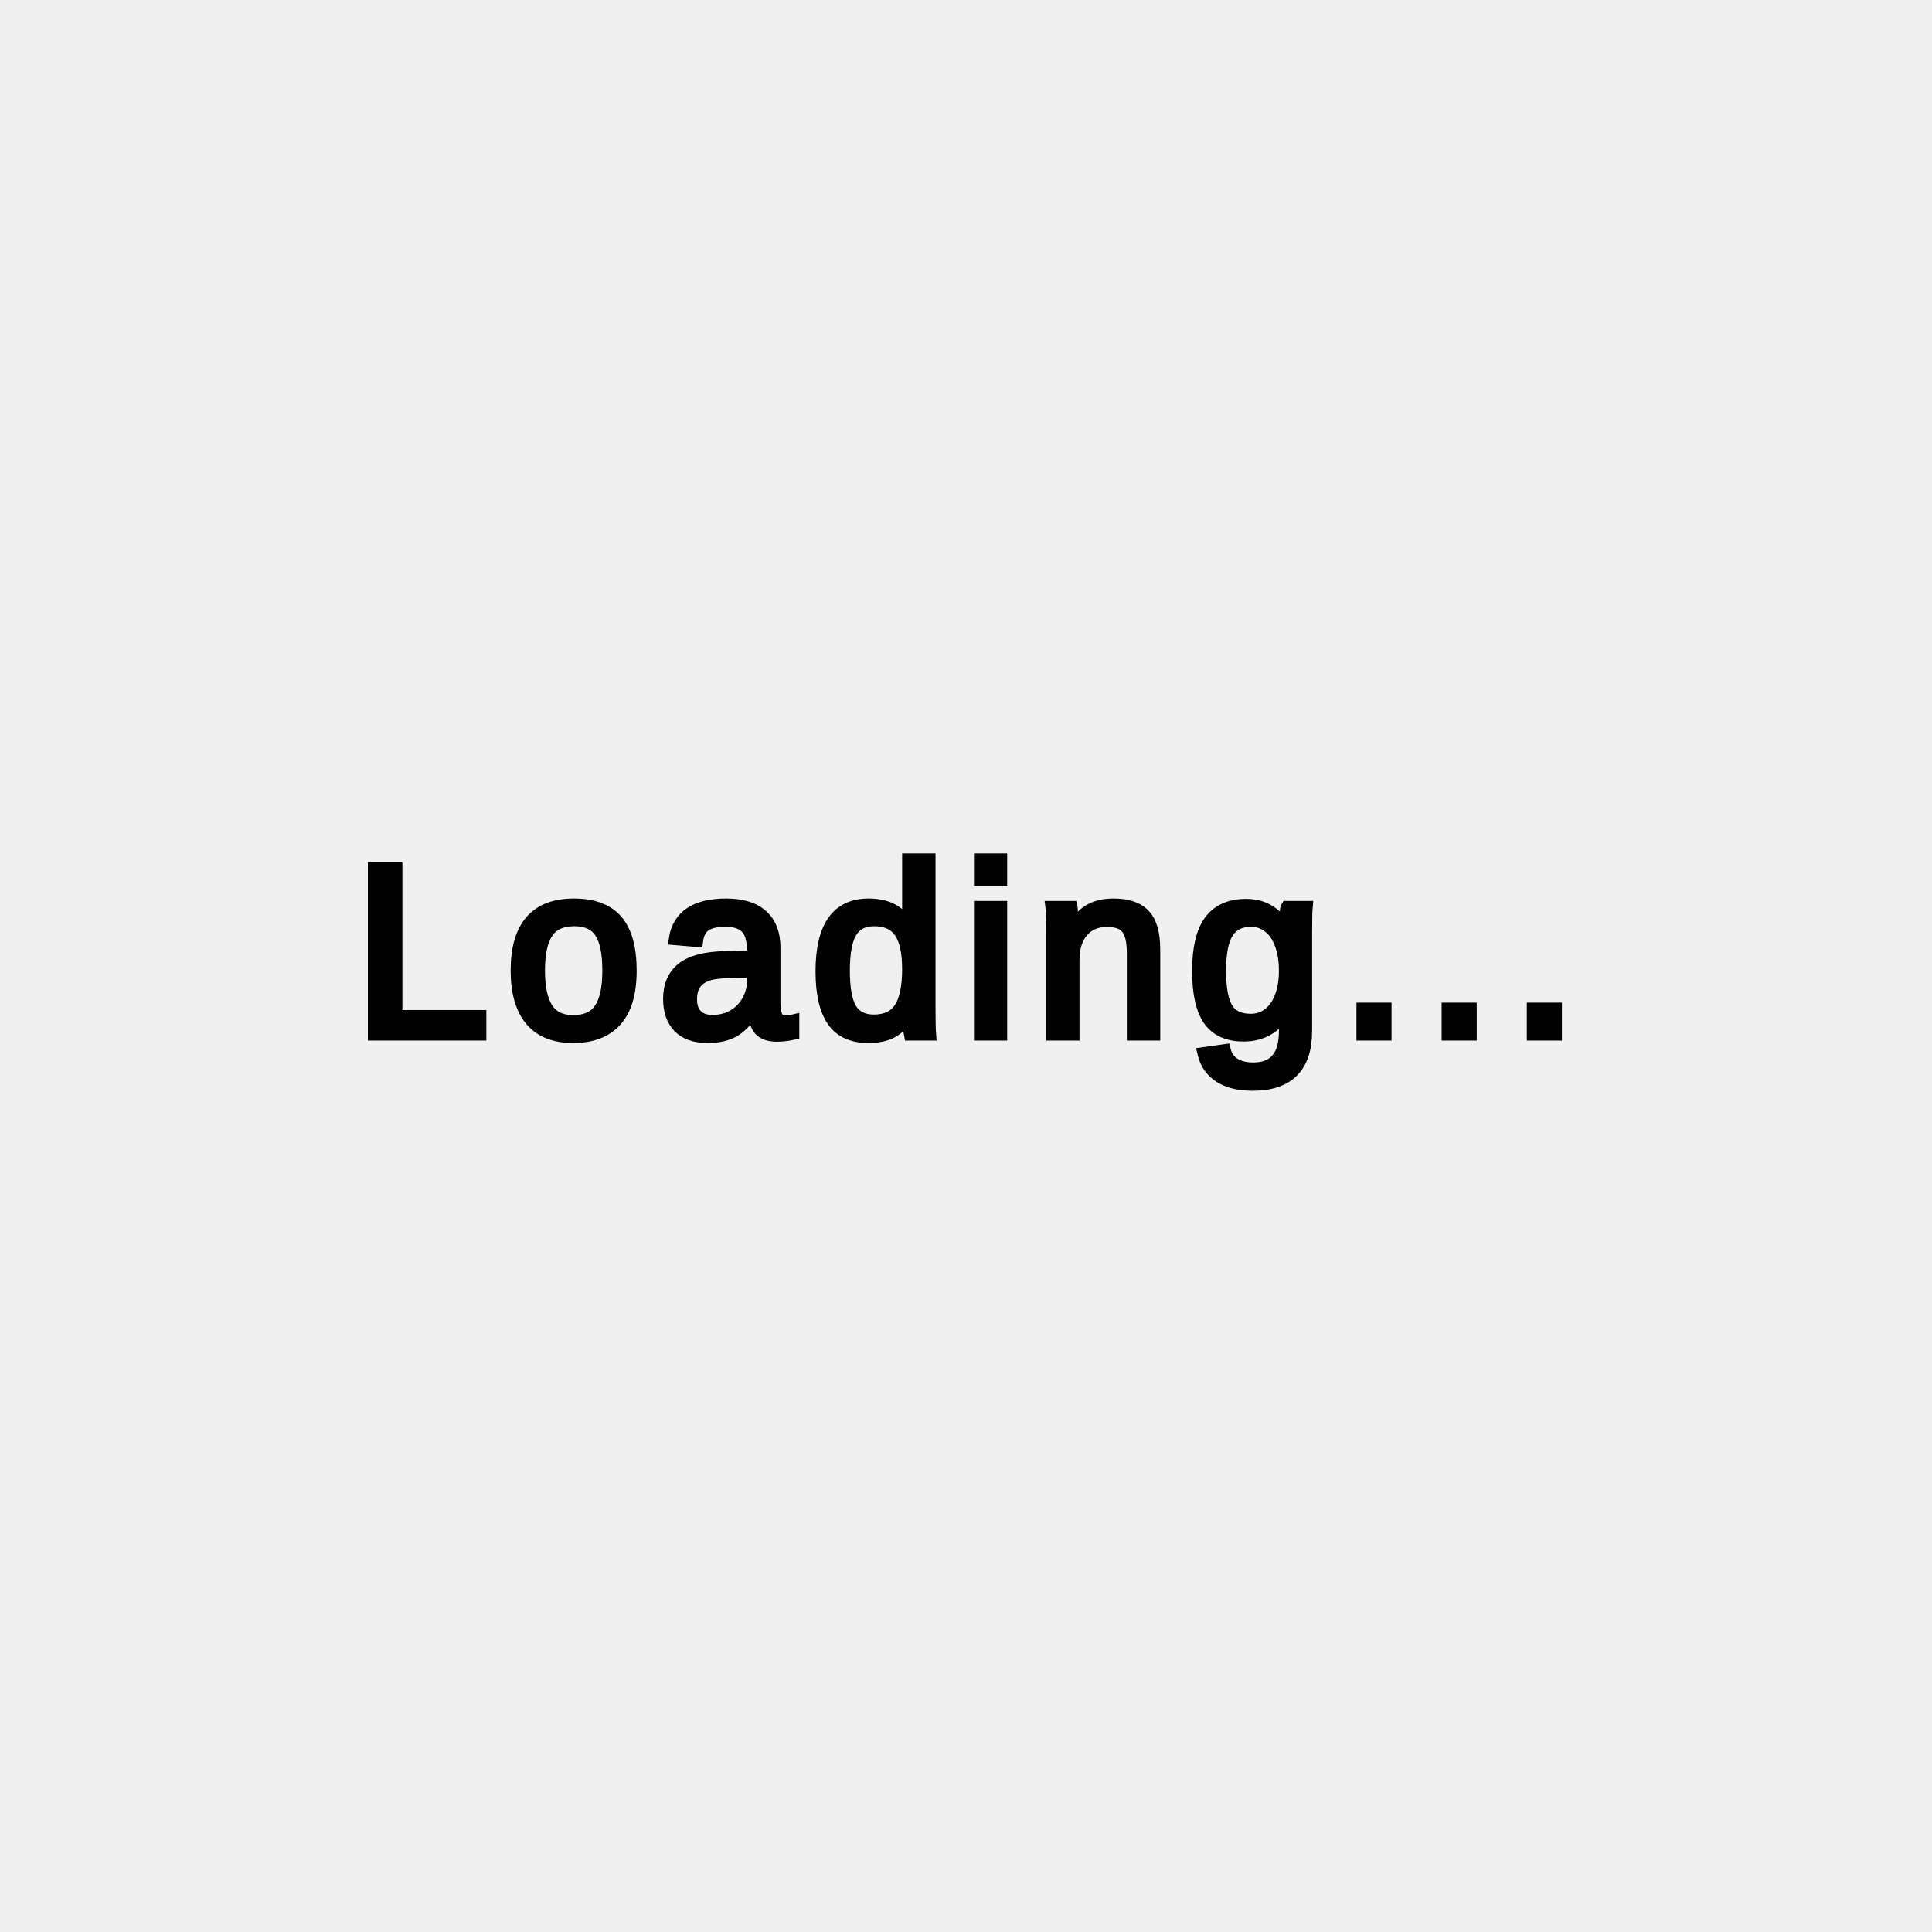
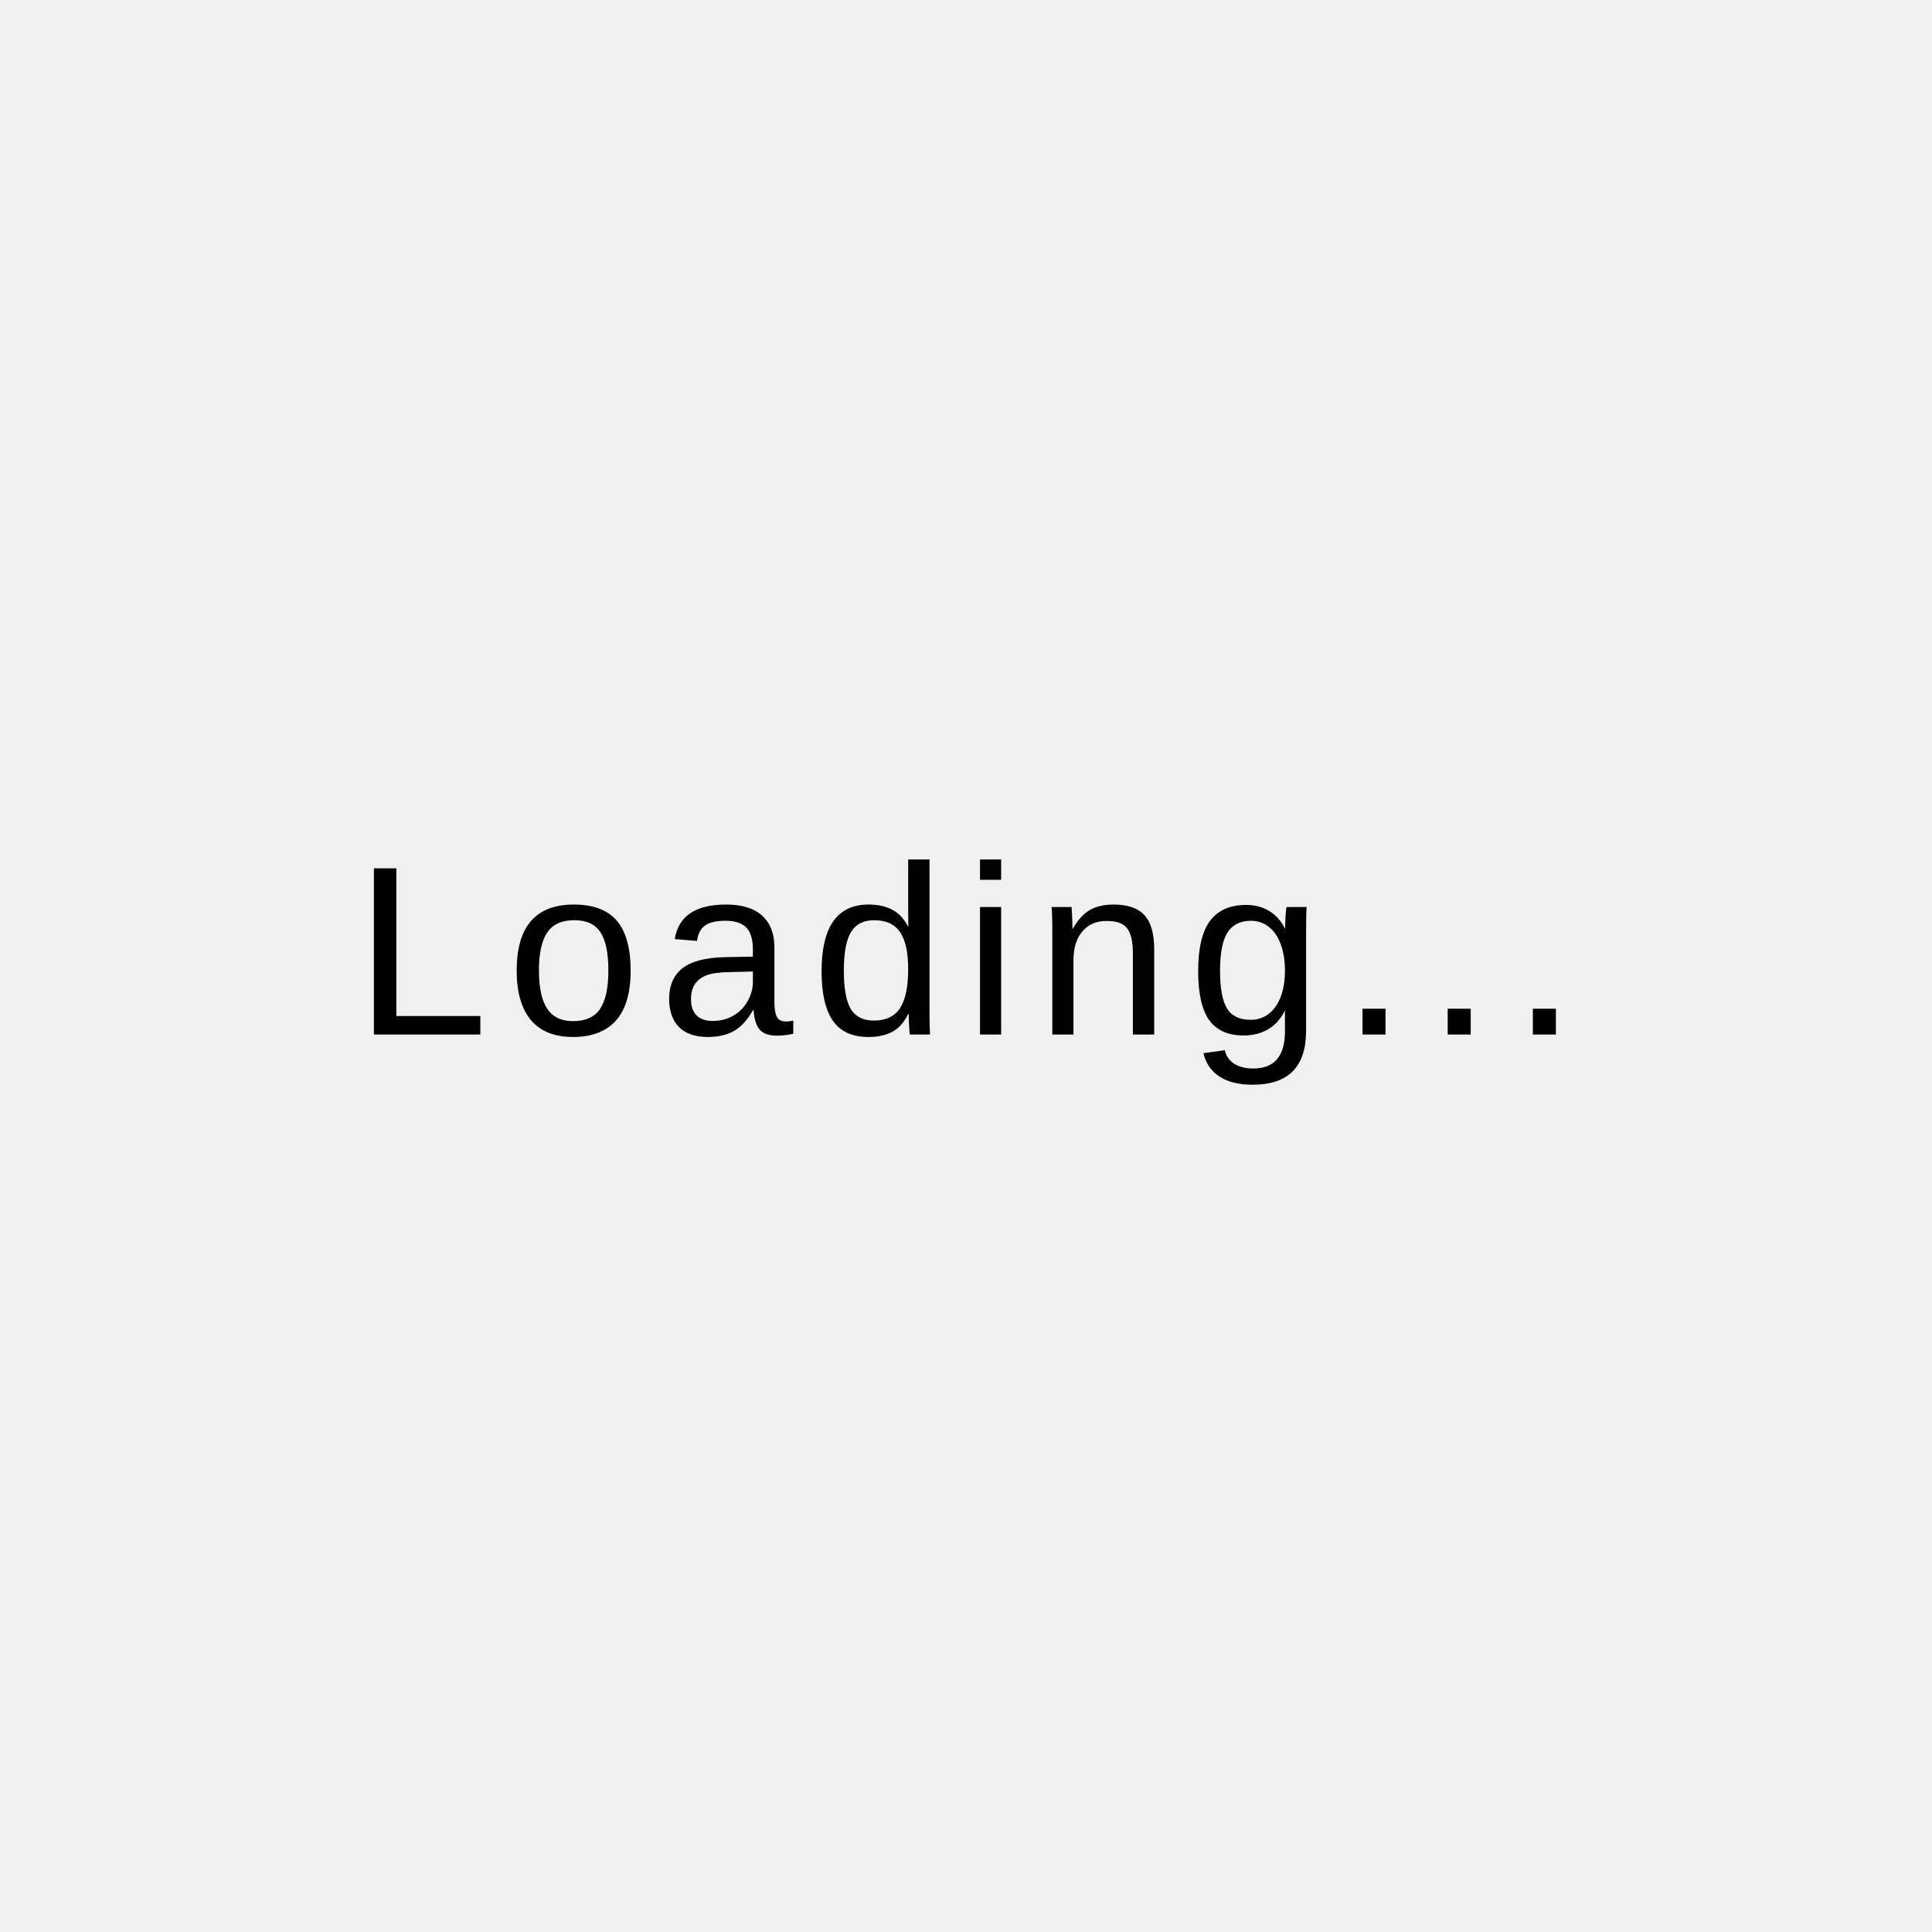
- <svg xmlns="http://www.w3.org/2000/svg" width="160" height="160" viewBox="0 0 160 160" stroke="currentColor" stroke-width="1">
-   <text x="80" y="80" text-anchor="middle" font-size="20" fill="currentColor" font-family="Arial, sans-serif" dominant-baseline="middle" letter-spacing="1.5px">
+ <svg xmlns="http://www.w3.org/2000/svg" width="160" height="160" viewBox="0 0 160 160" stroke-width="1">
+   <text x="80" y="80" text-anchor="middle" font-size="20" font-family="Arial, sans-serif" dominant-baseline="middle" letter-spacing="1.5px">
    Loading...
  </text>
+   <style>
+   @media (prefers-color-scheme: dark) {
+     svg text {
+  stroke:black;  
+     }
+   }
+ 
+   @media (prefers-color-scheme: light) {
+     svg text {
+  
+       stroke:white;
+     }
+   }
+ </style>
</svg>
